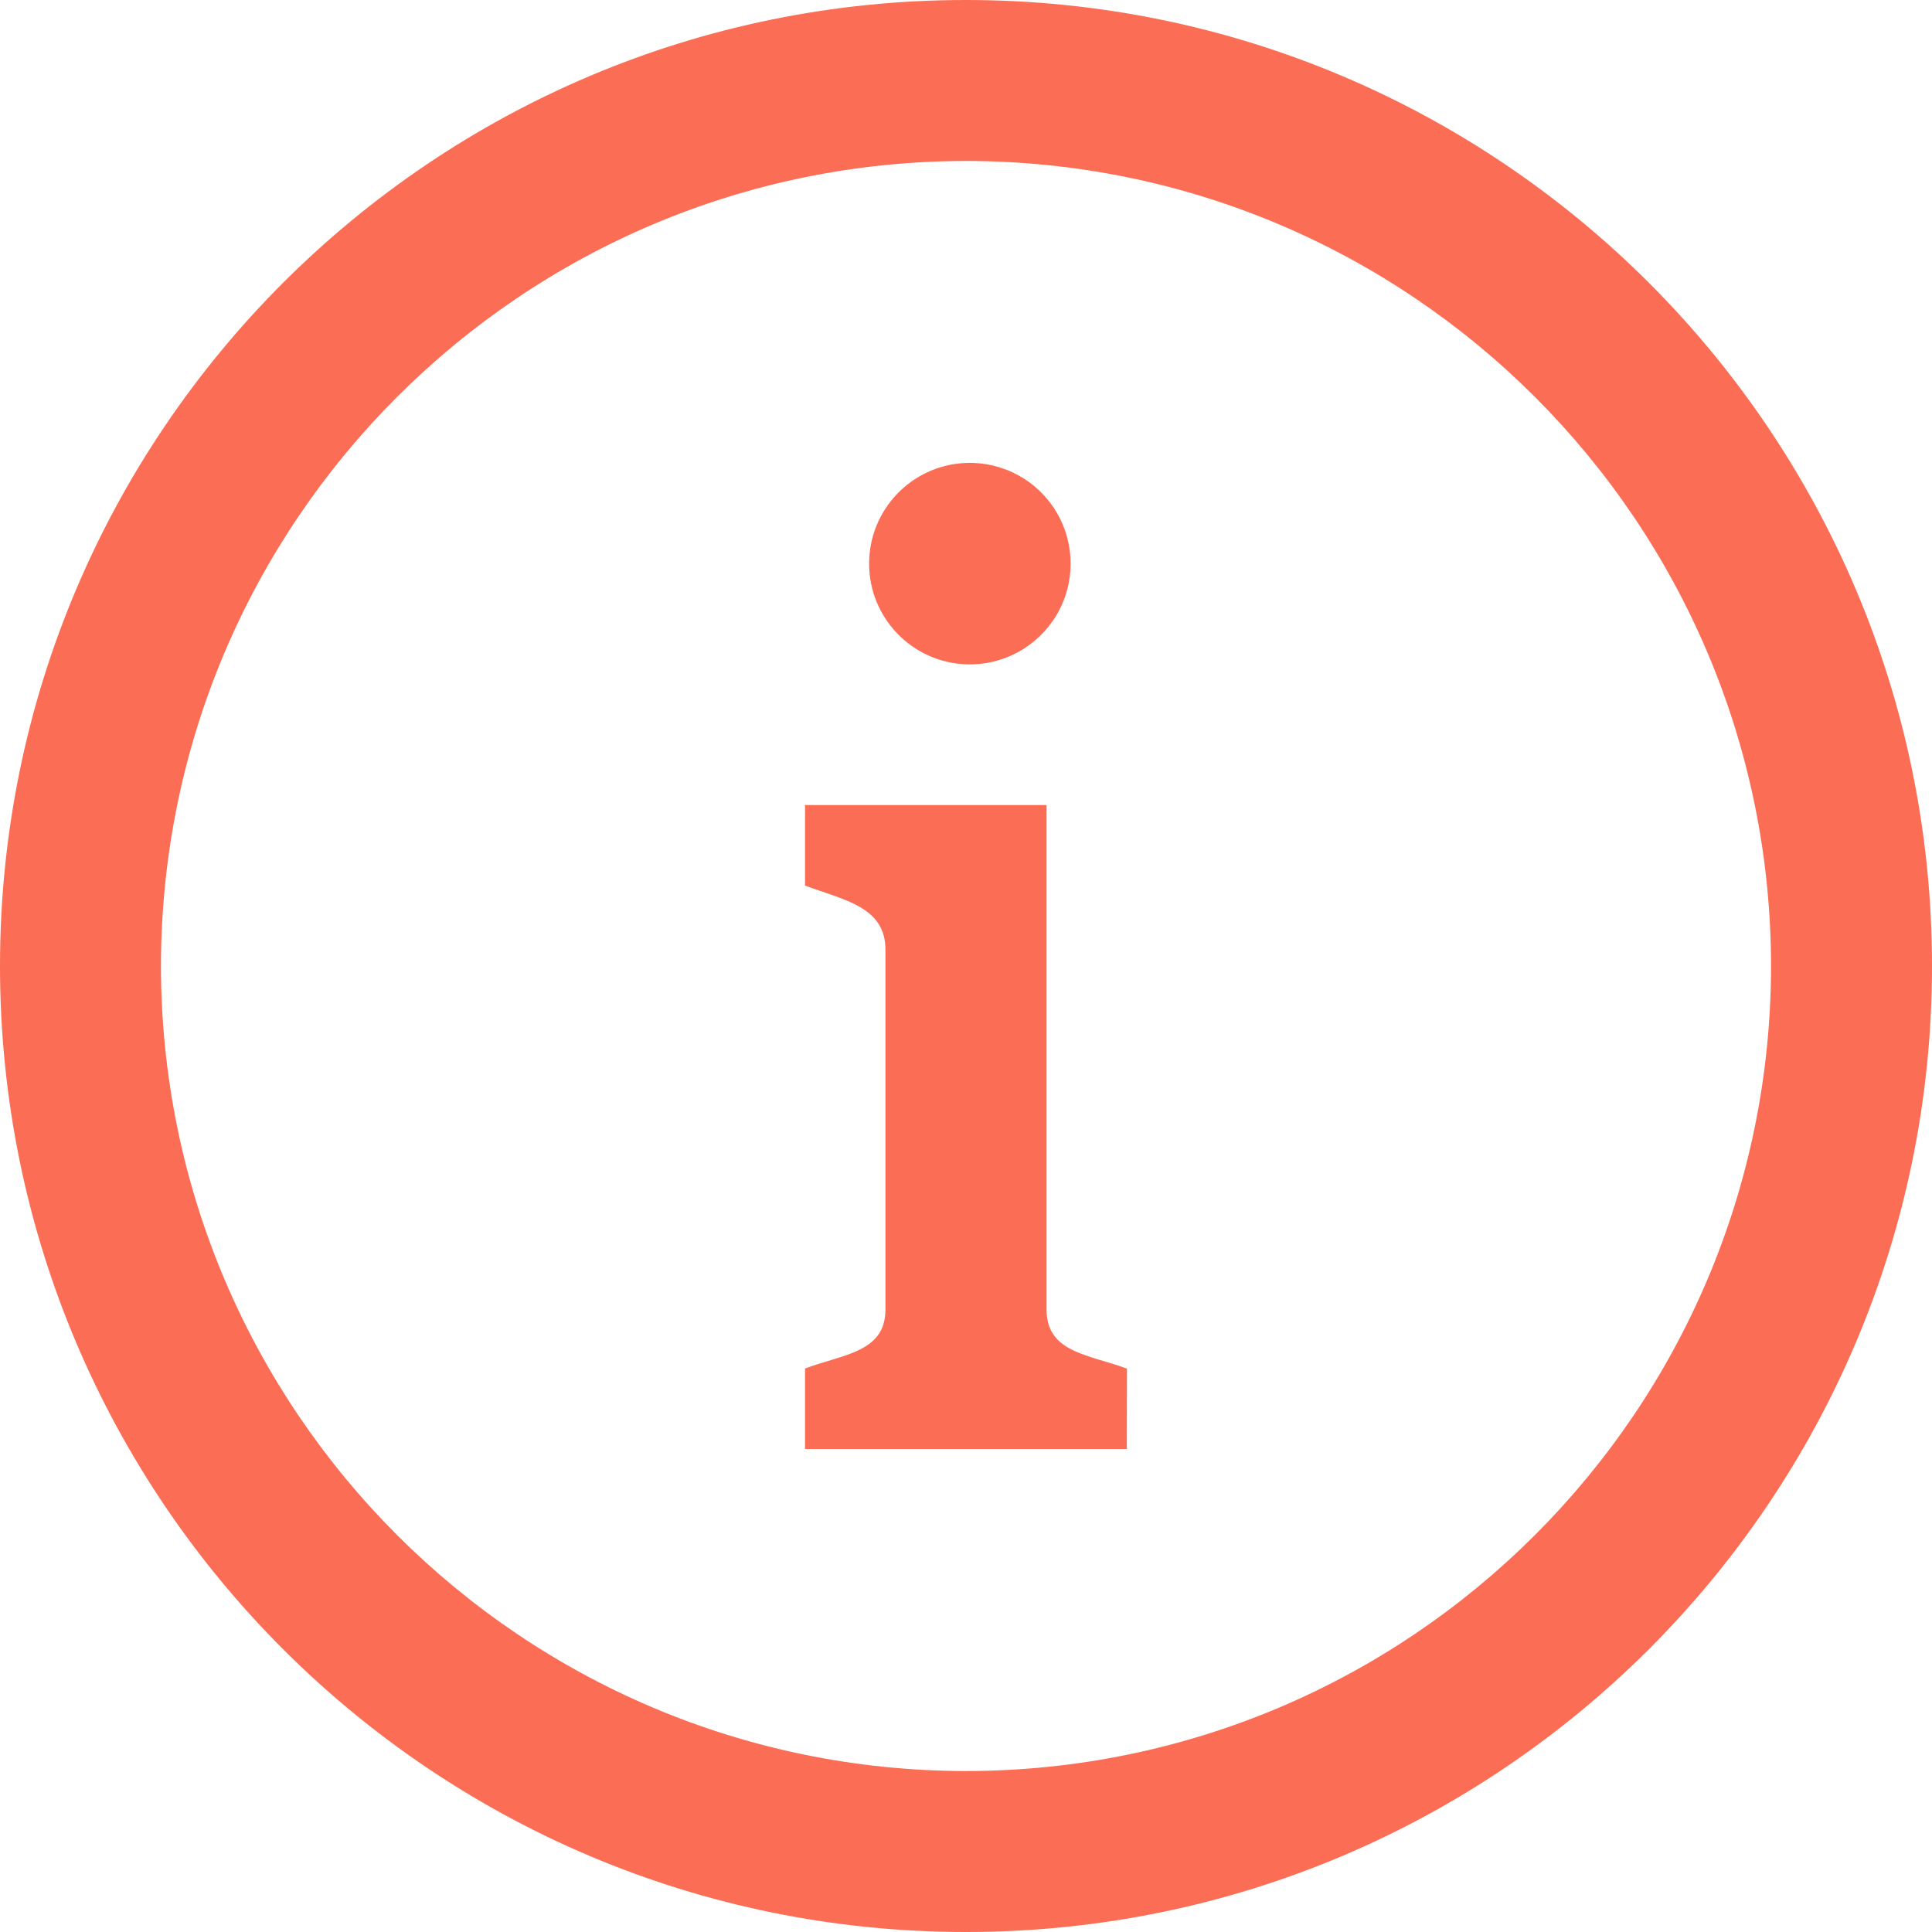
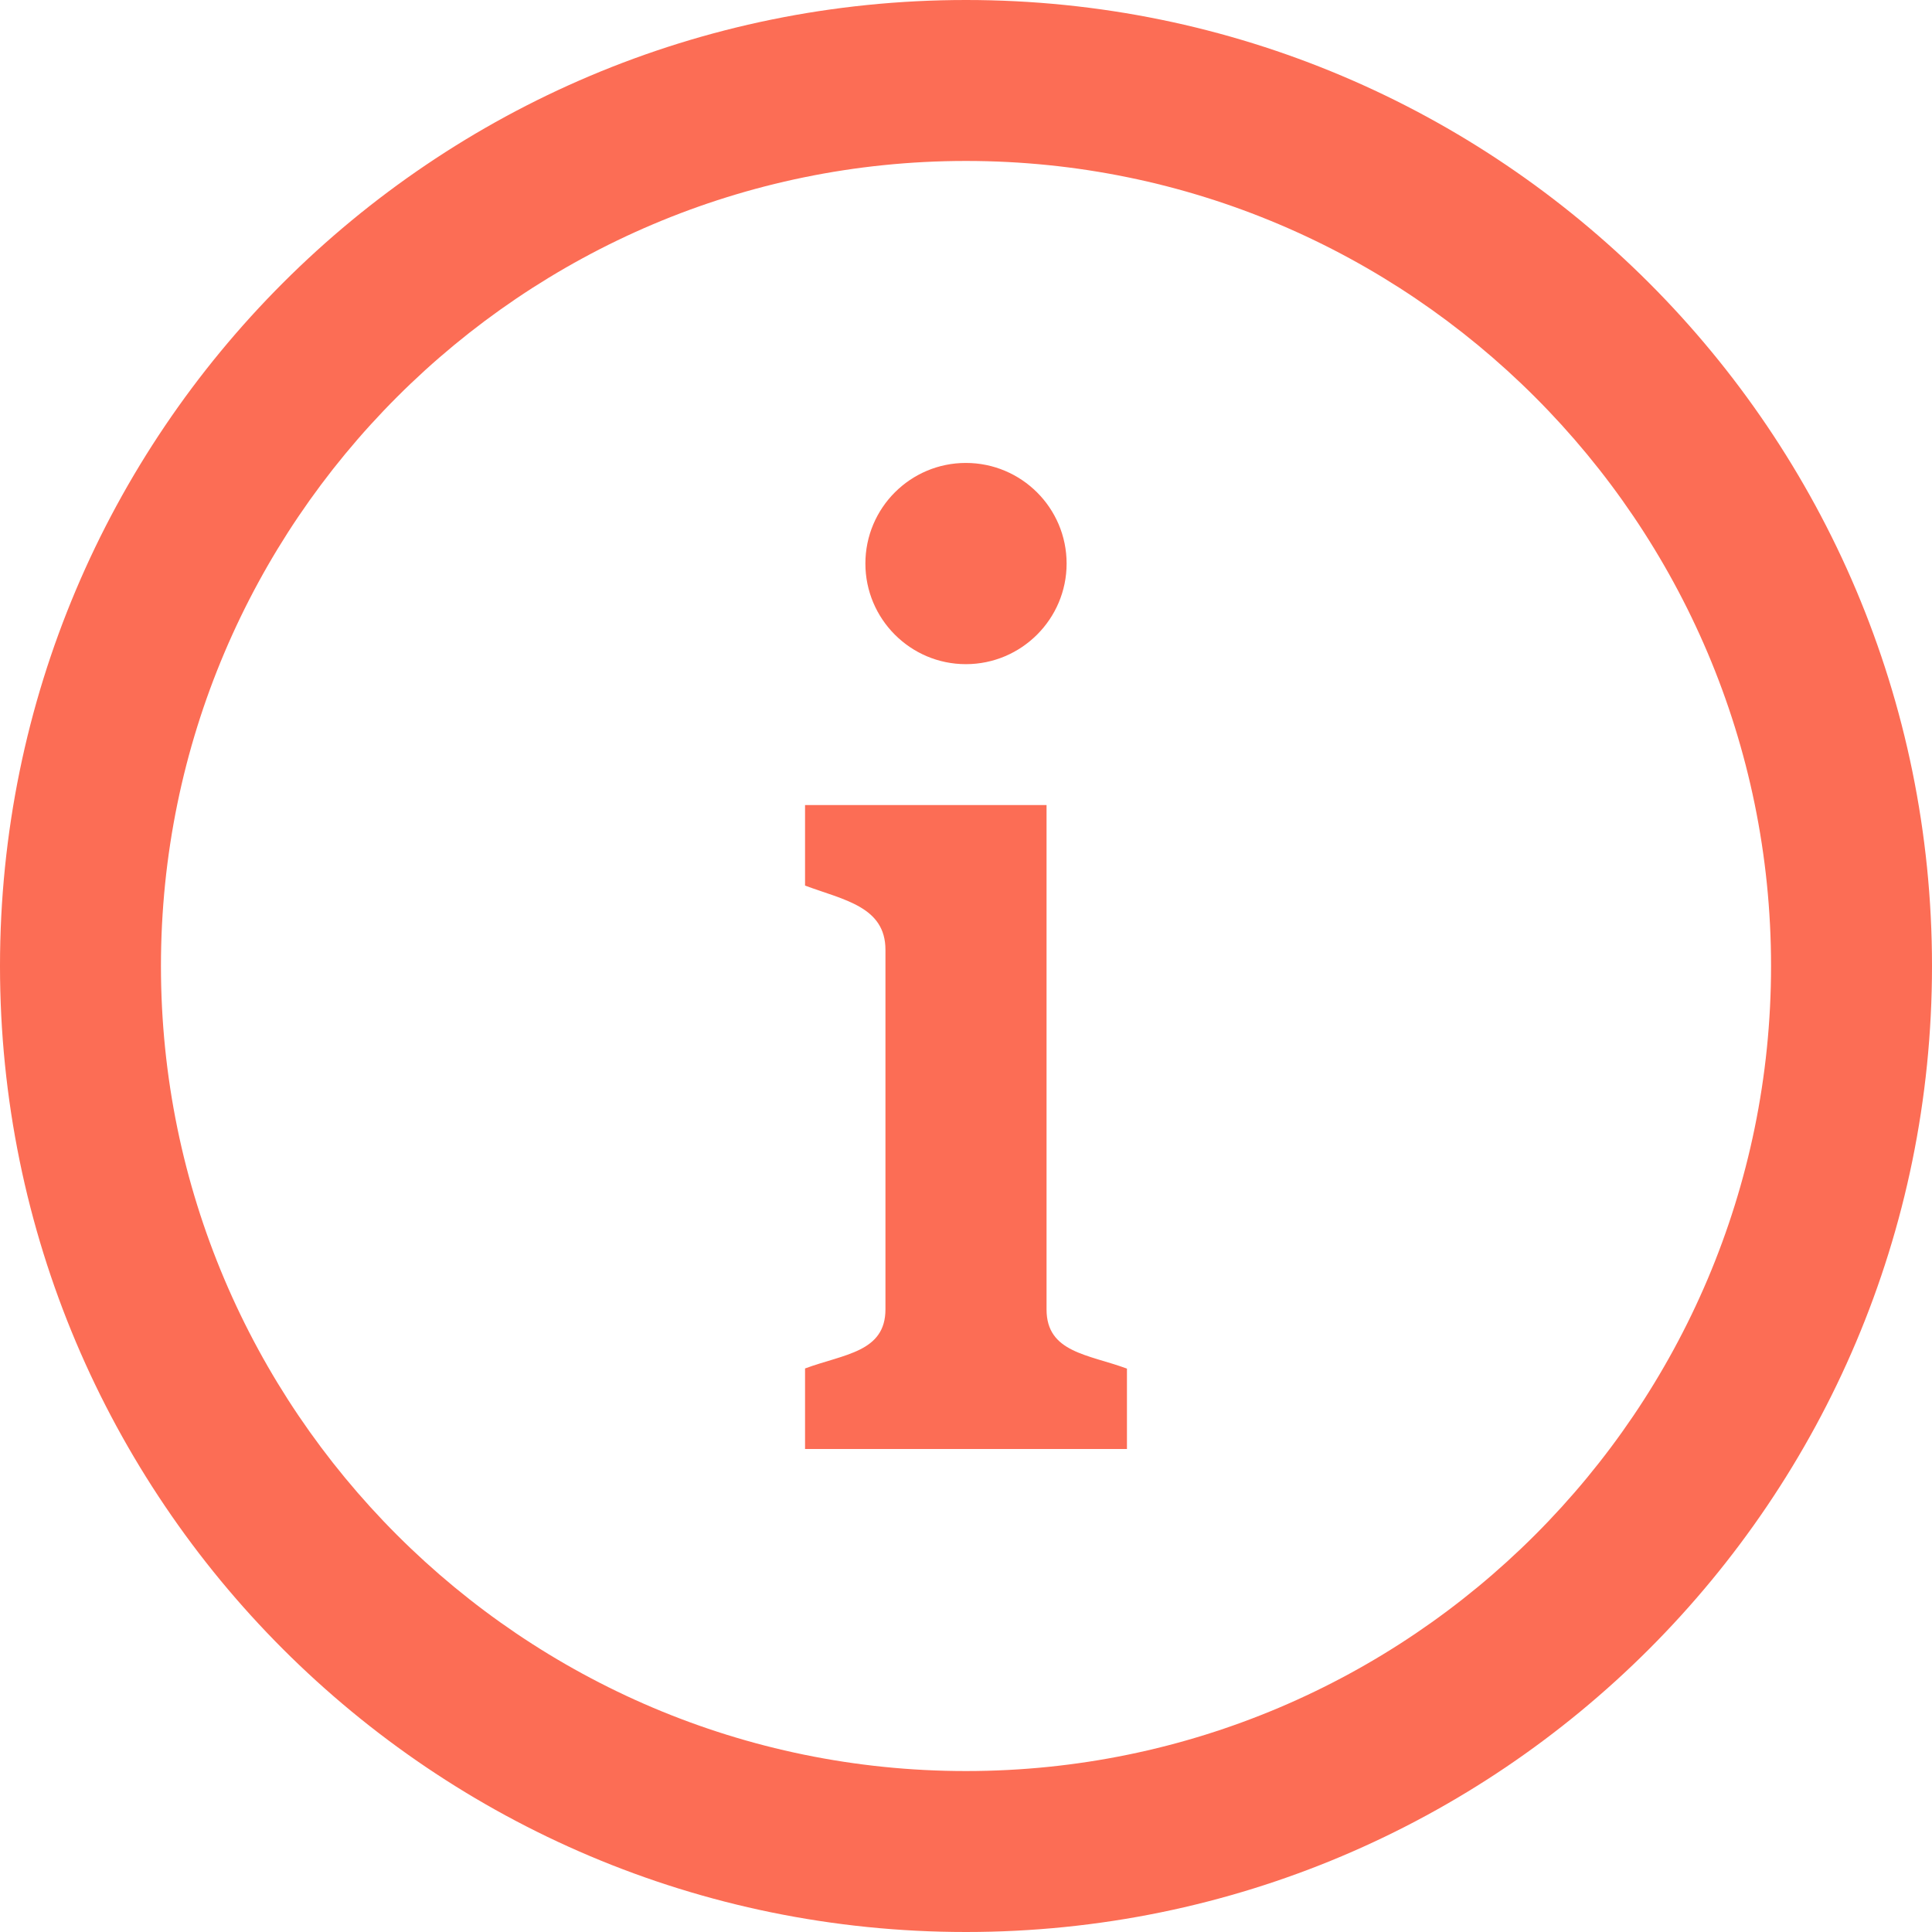
- <svg xmlns="http://www.w3.org/2000/svg" width="13" height="13" viewBox="0 0 13 13">
-   <path fill="#fc6d55" fill-rule="nonzero" d="M6.5 1.083A5.423 5.423 0 0 1 11.917 6.5 5.423 5.423 0 0 1 6.5 11.917 5.423 5.423 0 0 1 1.083 6.5 5.423 5.423 0 0 1 6.5 1.083M6.5 0a6.5 6.5 0 1 0 0 13 6.5 6.5 0 0 0 0-13m0 3.115a.678.678 0 1 1 0 1.355.678.678 0 0 1 0-1.355M7.582 9.75H5.417v-.542c.262-.097.541-.109.541-.398V6.39c0-.289-.28-.334-.541-.431v-.542h1.625v3.394c0 .29.28.302.541.398z" />
+ <svg xmlns="http://www.w3.org/2000/svg" width="13px" height="13px" viewBox="0 0 13 13" version="1.1">
+   <g id="Symbols" stroke="none" stroke-width="1" fill="none" fill-rule="evenodd">
+     <g id="Group-3" transform="translate(0, -3)" fill="#FC6D55" fill-rule="nonzero">
+       <g id="iconmonstr-info-6" transform="translate(0, 3)">
+         <path d="M6.5,1.083 C9.487,1.083 11.917,3.513 11.917,6.5 C11.917,9.487 9.487,11.917 6.5,11.917 C3.513,11.917 1.083,9.487 1.083,6.5 C1.083,3.513 3.513,1.083 6.5,1.083 Z M6.5,0 C2.91,0 0,2.91 0,6.5 C0,10.09 2.91,13 6.5,13 C10.09,13 13,10.09 13,6.5 C13,2.91 10.09,0 6.5,0 Z M6.499,3.115 C6.873,3.115 7.177,3.418 7.177,3.792 C7.177,4.165 6.873,4.469 6.499,4.469 C6.126,4.469 5.823,4.165 5.823,3.792 C5.823,3.418 6.126,3.115 6.499,3.115 Z M7.583,9.75 L5.417,9.75 L5.417,9.208 C5.679,9.111 5.958,9.099 5.958,8.81 L5.958,6.391 C5.958,6.101 5.679,6.056 5.417,5.959 L5.417,5.417 L7.042,5.417 L7.042,8.811 C7.042,9.101 7.322,9.113 7.583,9.209 L7.583,9.75 Z" id="Shape" />
+       </g>
+     </g>
+   </g>
</svg>
